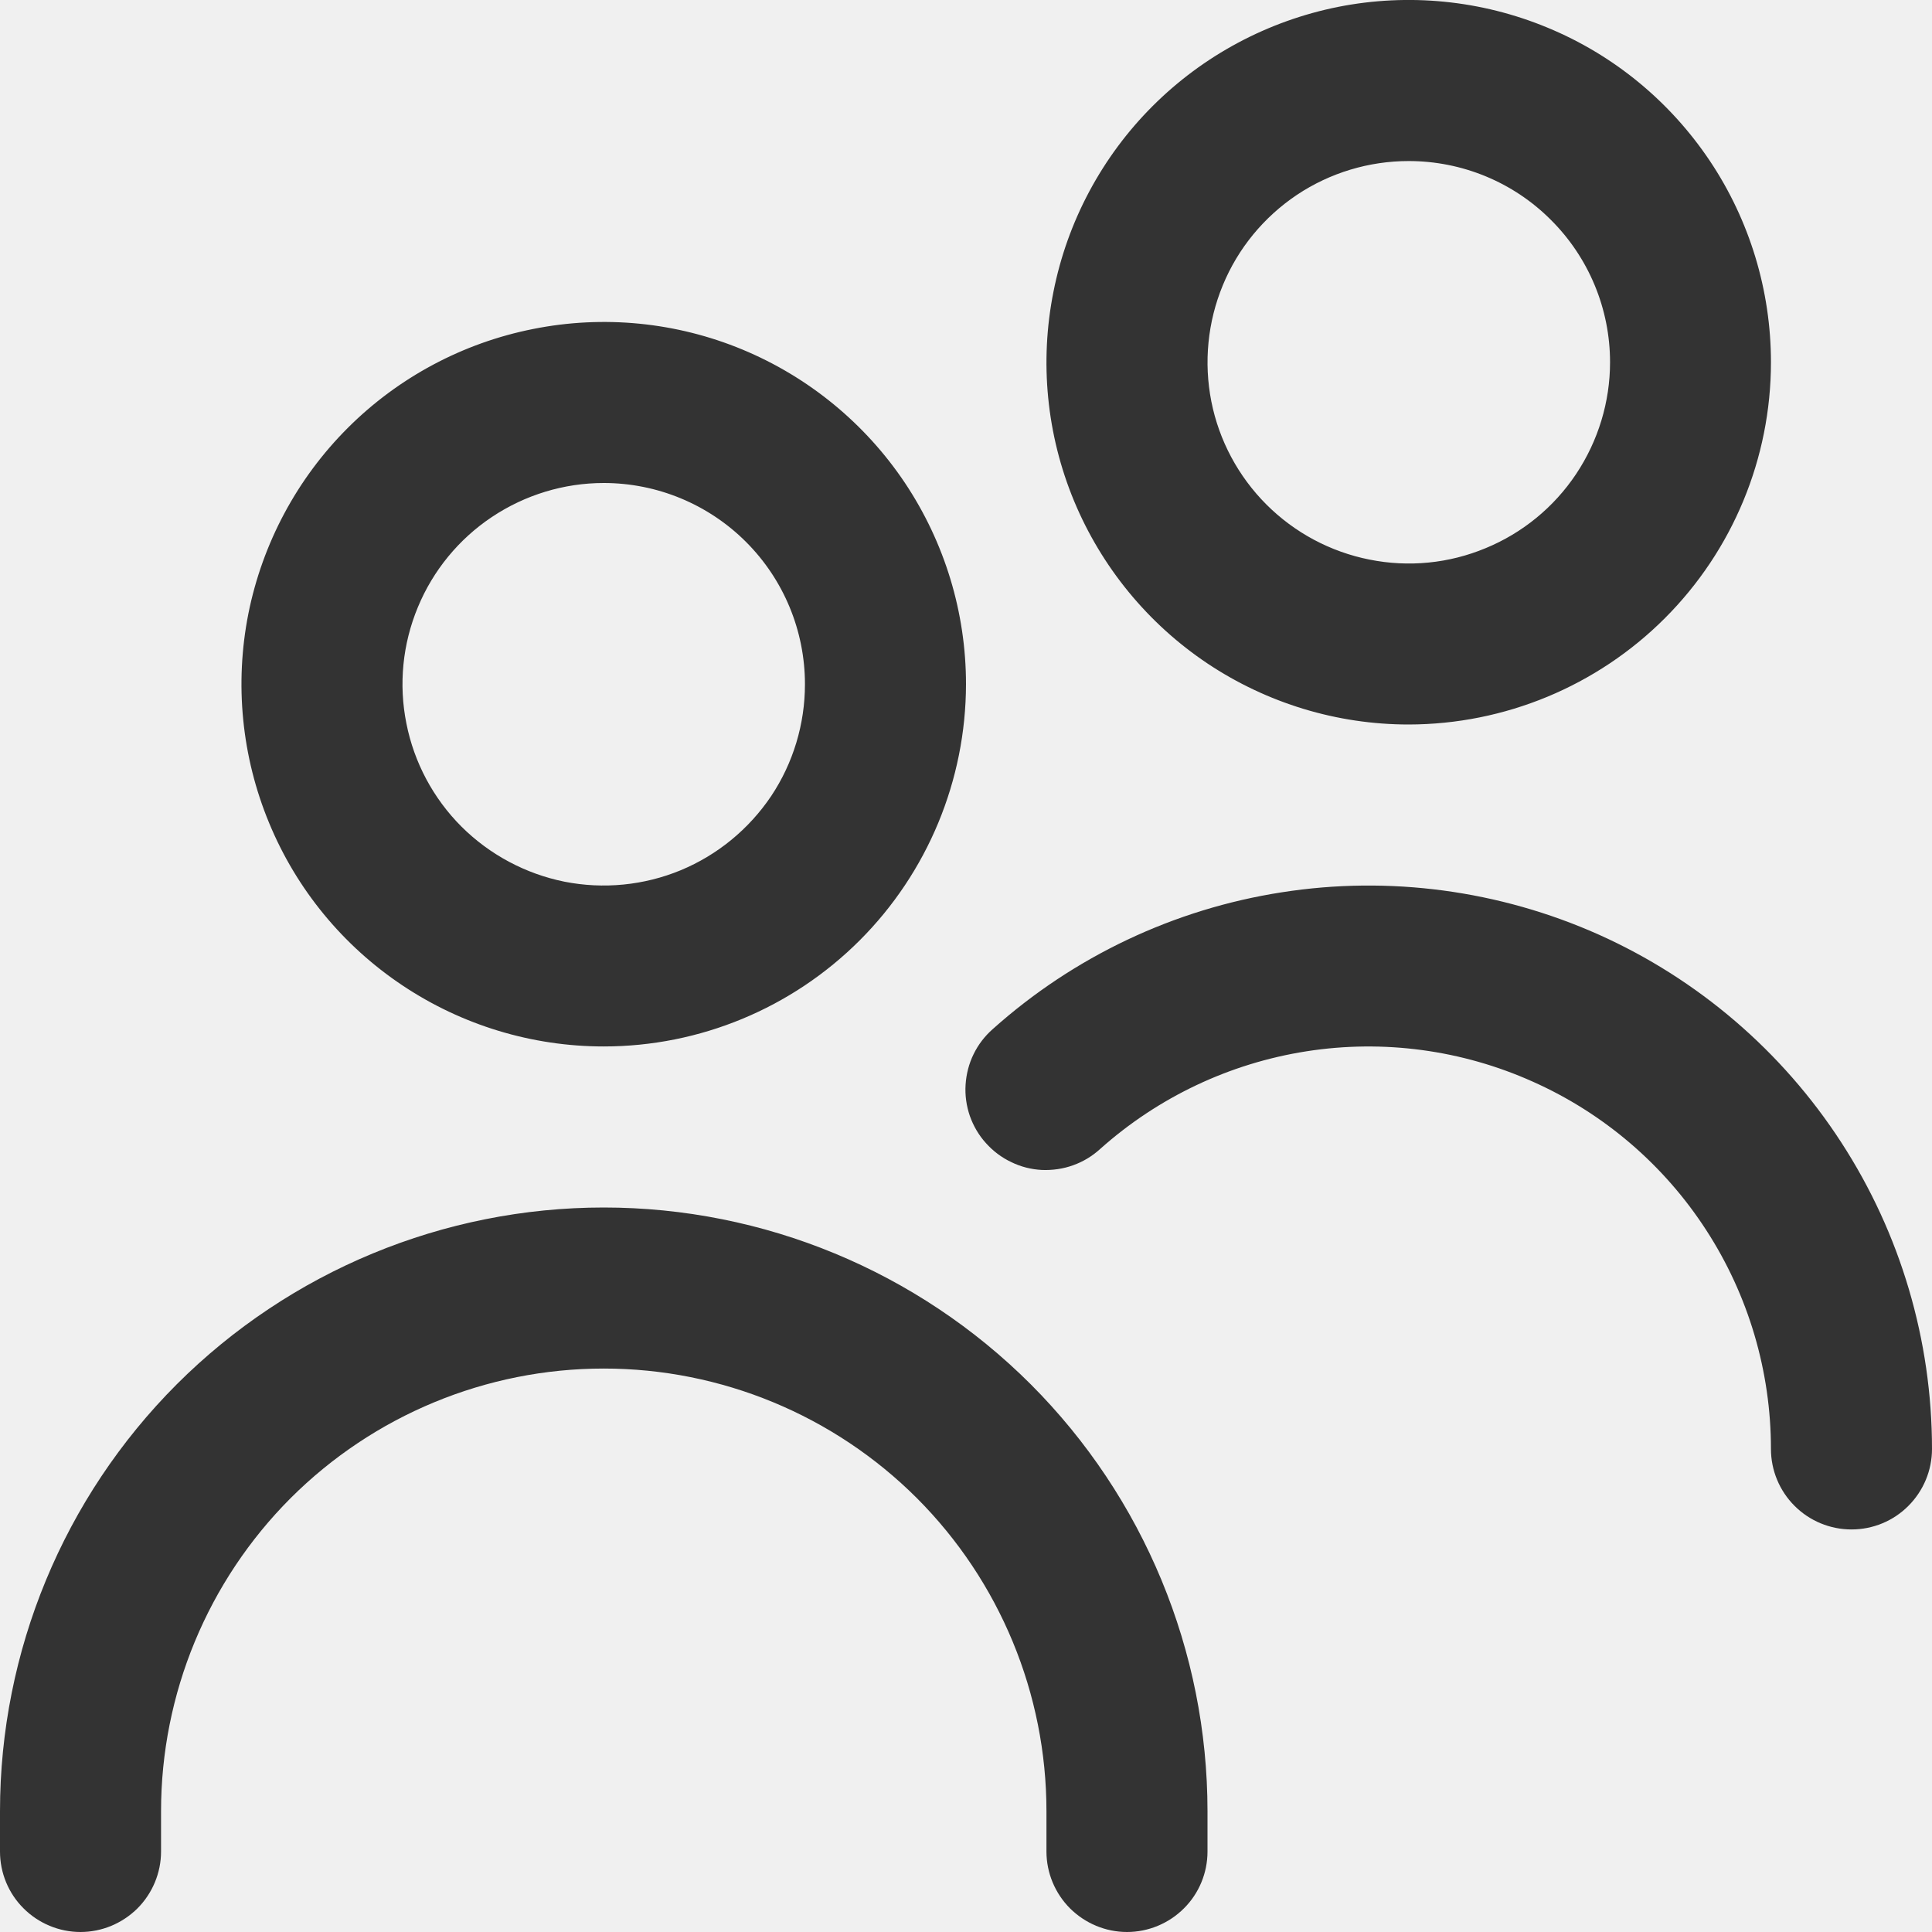
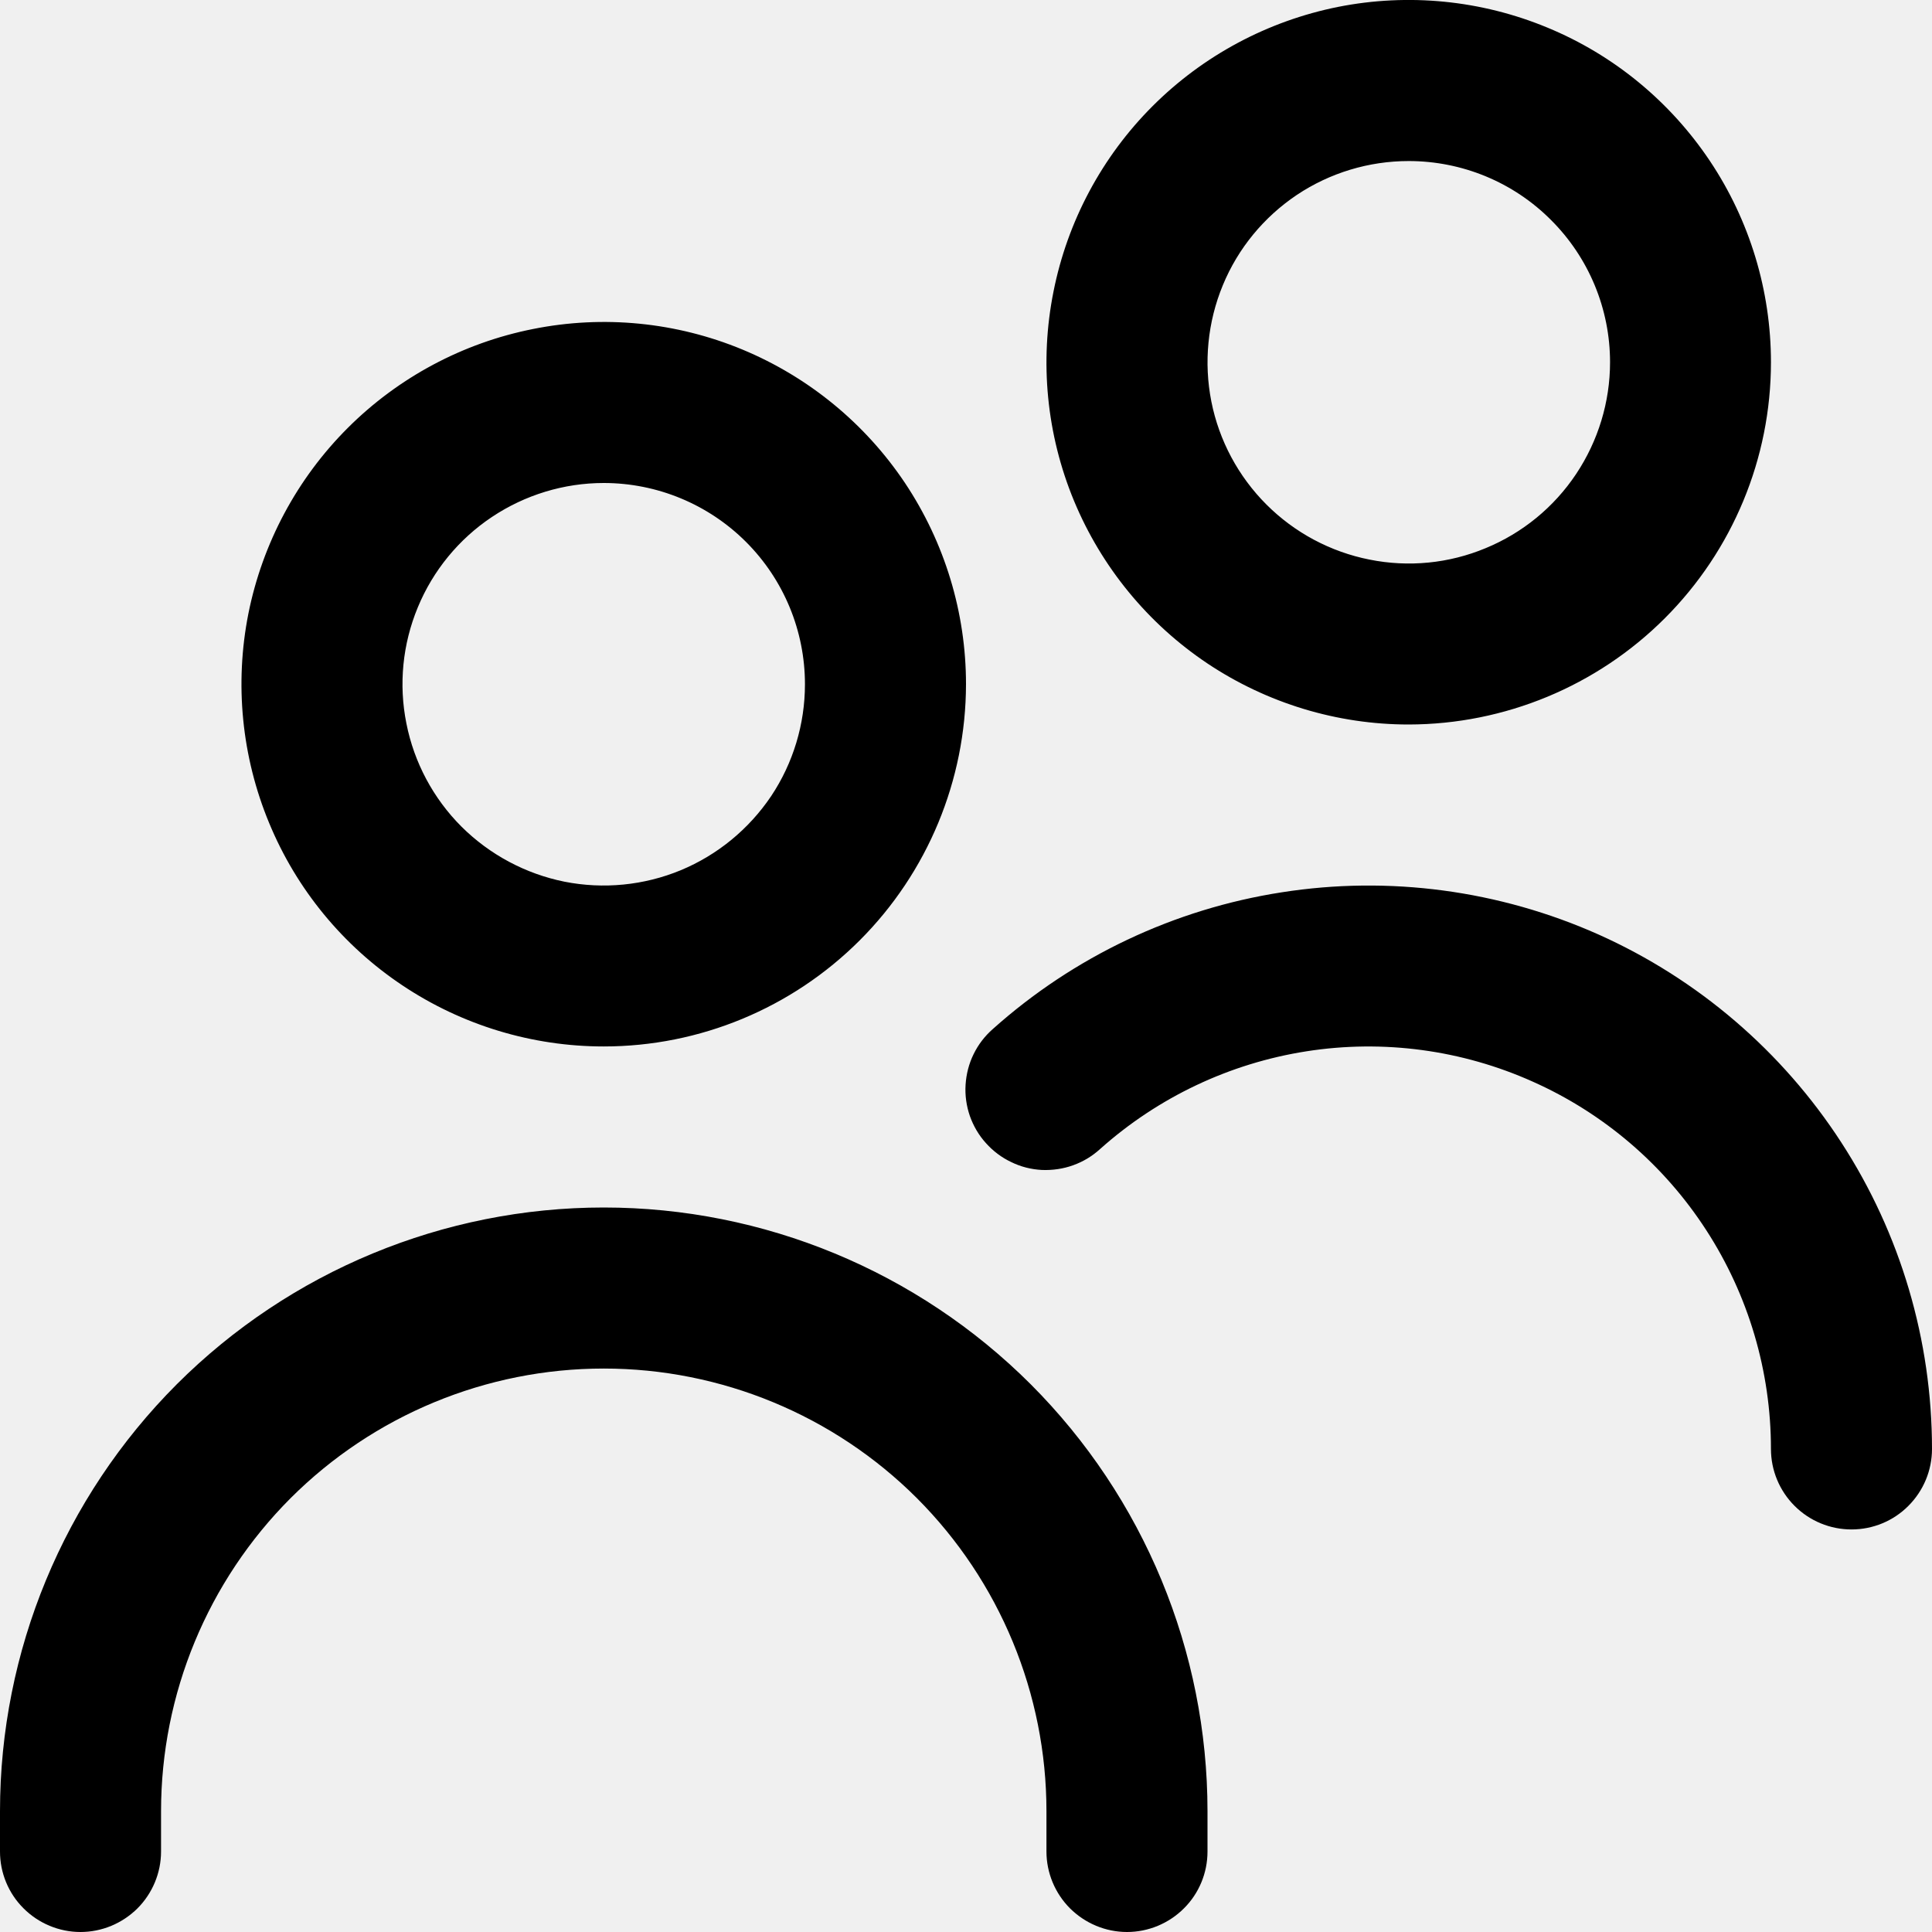
<svg xmlns="http://www.w3.org/2000/svg" width="14" height="14" viewBox="0 0 14 14" fill="none">
  <g clip-path="url(#clip0_345_2561)">
-     <path d="M4.375 7.583C3.856 7.583 3.348 7.429 2.917 7.141C2.485 6.853 2.148 6.443 1.95 5.963C1.751 5.483 1.699 4.955 1.8 4.446C1.902 3.937 2.152 3.469 2.519 3.102C2.886 2.735 3.354 2.485 3.863 2.384C4.372 2.282 4.9 2.334 5.38 2.533C5.859 2.732 6.269 3.068 6.558 3.5C6.846 3.932 7 4.439 7 4.958C6.999 5.654 6.722 6.322 6.23 6.814C5.738 7.306 5.071 7.583 4.375 7.583ZM4.375 3.5C4.087 3.5 3.805 3.586 3.565 3.746C3.325 3.906 3.138 4.134 3.028 4.4C2.917 4.667 2.888 4.96 2.945 5.243C3.001 5.526 3.14 5.786 3.344 5.99C3.548 6.193 3.808 6.332 4.09 6.389C4.373 6.445 4.667 6.416 4.933 6.306C5.2 6.195 5.427 6.008 5.588 5.769C5.748 5.529 5.833 5.247 5.833 4.958C5.833 4.572 5.68 4.201 5.406 3.927C5.133 3.654 4.762 3.5 4.375 3.5ZM8.75 13.417V13.125C8.75 11.965 8.289 10.852 7.469 10.031C6.648 9.211 5.535 8.75 4.375 8.75C3.215 8.75 2.102 9.211 1.281 10.031C0.461 10.852 0 11.965 0 13.125L0 13.417C0 13.571 0.061 13.72 0.171 13.829C0.28 13.938 0.429 14 0.583 14C0.738 14 0.886 13.938 0.996 13.829C1.105 13.72 1.167 13.571 1.167 13.417V13.125C1.167 12.274 1.505 11.458 2.106 10.856C2.708 10.255 3.524 9.917 4.375 9.917C5.226 9.917 6.042 10.255 6.644 10.856C7.245 11.458 7.583 12.274 7.583 13.125V13.417C7.583 13.571 7.645 13.72 7.754 13.829C7.864 13.938 8.012 14 8.167 14C8.321 14 8.47 13.938 8.579 13.829C8.689 13.72 8.75 13.571 8.75 13.417ZM14 10.5C14 9.712 13.772 8.94 13.343 8.279C12.914 7.617 12.303 7.094 11.584 6.772C10.864 6.451 10.066 6.344 9.288 6.466C8.509 6.587 7.782 6.931 7.194 7.457C7.136 7.508 7.089 7.569 7.055 7.639C7.021 7.708 7.002 7.783 6.997 7.86C6.992 7.937 7.003 8.014 7.028 8.087C7.054 8.16 7.093 8.227 7.145 8.284C7.196 8.341 7.258 8.388 7.328 8.421C7.397 8.455 7.473 8.474 7.55 8.478C7.627 8.481 7.704 8.47 7.776 8.444C7.849 8.418 7.915 8.378 7.972 8.326C8.392 7.951 8.911 7.705 9.468 7.618C10.024 7.531 10.594 7.608 11.107 7.838C11.621 8.067 12.058 8.441 12.364 8.914C12.67 9.386 12.833 9.937 12.833 10.5C12.833 10.655 12.895 10.803 13.004 10.912C13.114 11.022 13.262 11.083 13.417 11.083C13.571 11.083 13.72 11.022 13.829 10.912C13.938 10.803 14 10.655 14 10.5ZM10.208 5.25C9.689 5.25 9.182 5.096 8.75 4.808C8.318 4.519 7.982 4.109 7.783 3.63C7.584 3.15 7.532 2.622 7.634 2.113C7.735 1.604 7.985 1.136 8.352 0.769C8.719 0.402 9.187 0.152 9.696 0.05C10.205 -0.051 10.733 0.001 11.213 0.2C11.693 0.398 12.102 0.735 12.391 1.167C12.679 1.598 12.833 2.106 12.833 2.625C12.833 3.321 12.556 3.988 12.064 4.48C11.572 4.972 10.904 5.249 10.208 5.25ZM10.208 1.167C9.92 1.167 9.638 1.252 9.398 1.412C9.158 1.573 8.971 1.8 8.861 2.067C8.751 2.333 8.722 2.627 8.778 2.91C8.834 3.192 8.973 3.452 9.177 3.656C9.381 3.86 9.641 3.999 9.924 4.055C10.207 4.112 10.5 4.083 10.766 3.972C11.033 3.862 11.261 3.675 11.421 3.435C11.581 3.195 11.667 2.913 11.667 2.625C11.667 2.238 11.513 1.867 11.239 1.594C10.966 1.32 10.595 1.167 10.208 1.167Z" fill="#333333" />
+     <path d="M4.375 7.583C3.856 7.583 3.348 7.429 2.917 7.141C2.485 6.853 2.148 6.443 1.95 5.963C1.751 5.483 1.699 4.955 1.8 4.446C1.902 3.937 2.152 3.469 2.519 3.102C2.886 2.735 3.354 2.485 3.863 2.384C4.372 2.282 4.9 2.334 5.38 2.533C5.859 2.732 6.269 3.068 6.558 3.5C6.846 3.932 7 4.439 7 4.958C6.999 5.654 6.722 6.322 6.23 6.814C5.738 7.306 5.071 7.583 4.375 7.583ZM4.375 3.5C4.087 3.5 3.805 3.586 3.565 3.746C3.325 3.906 3.138 4.134 3.028 4.4C2.917 4.667 2.888 4.96 2.945 5.243C3.001 5.526 3.14 5.786 3.344 5.99C3.548 6.193 3.808 6.332 4.09 6.389C4.373 6.445 4.667 6.416 4.933 6.306C5.2 6.195 5.427 6.008 5.588 5.769C5.748 5.529 5.833 5.247 5.833 4.958C5.833 4.572 5.68 4.201 5.406 3.927C5.133 3.654 4.762 3.5 4.375 3.5ZM8.75 13.417V13.125C8.75 11.965 8.289 10.852 7.469 10.031C6.648 9.211 5.535 8.75 4.375 8.75C3.215 8.75 2.102 9.211 1.281 10.031C0.461 10.852 0 11.965 0 13.125L0 13.417C0 13.571 0.061 13.72 0.171 13.829C0.28 13.938 0.429 14 0.583 14C0.738 14 0.886 13.938 0.996 13.829C1.105 13.72 1.167 13.571 1.167 13.417V13.125C1.167 12.274 1.505 11.458 2.106 10.856C2.708 10.255 3.524 9.917 4.375 9.917C5.226 9.917 6.042 10.255 6.644 10.856C7.245 11.458 7.583 12.274 7.583 13.125V13.417C7.583 13.571 7.645 13.72 7.754 13.829C7.864 13.938 8.012 14 8.167 14C8.321 14 8.47 13.938 8.579 13.829C8.689 13.72 8.75 13.571 8.75 13.417ZM14 10.5C14 9.712 13.772 8.94 13.343 8.279C12.914 7.617 12.303 7.094 11.584 6.772C10.864 6.451 10.066 6.344 9.288 6.466C8.509 6.587 7.782 6.931 7.194 7.457C7.136 7.508 7.089 7.569 7.055 7.639C7.021 7.708 7.002 7.783 6.997 7.86C6.992 7.937 7.003 8.014 7.028 8.087C7.054 8.16 7.093 8.227 7.145 8.284C7.196 8.341 7.258 8.388 7.328 8.421C7.397 8.455 7.473 8.474 7.55 8.478C7.627 8.481 7.704 8.47 7.776 8.444C7.849 8.418 7.915 8.378 7.972 8.326C8.392 7.951 8.911 7.705 9.468 7.618C10.024 7.531 10.594 7.608 11.107 7.838C11.621 8.067 12.058 8.441 12.364 8.914C12.67 9.386 12.833 9.937 12.833 10.5C12.833 10.655 12.895 10.803 13.004 10.912C13.114 11.022 13.262 11.083 13.417 11.083C13.571 11.083 13.72 11.022 13.829 10.912C13.938 10.803 14 10.655 14 10.5ZM10.208 5.25C9.689 5.25 9.182 5.096 8.75 4.808C8.318 4.519 7.982 4.109 7.783 3.63C7.584 3.15 7.532 2.622 7.634 2.113C7.735 1.604 7.985 1.136 8.352 0.769C8.719 0.402 9.187 0.152 9.696 0.05C10.205 -0.051 10.733 0.001 11.213 0.2C11.693 0.398 12.102 0.735 12.391 1.167C12.679 1.598 12.833 2.106 12.833 2.625C12.833 3.321 12.556 3.988 12.064 4.48C11.572 4.972 10.904 5.249 10.208 5.25ZM10.208 1.167C9.92 1.167 9.638 1.252 9.398 1.412C9.158 1.573 8.971 1.8 8.861 2.067C8.751 2.333 8.722 2.627 8.778 2.91C8.834 3.192 8.973 3.452 9.177 3.656C9.381 3.86 9.641 3.999 9.924 4.055C10.207 4.112 10.5 4.083 10.766 3.972C11.033 3.862 11.261 3.675 11.421 3.435C11.581 3.195 11.667 2.913 11.667 2.625C11.667 2.238 11.513 1.867 11.239 1.594C10.966 1.32 10.595 1.167 10.208 1.167Z" fill="currentColor" />
  </g>
  <defs>
    <clipPath id="clip0_345_2561">
      <rect width="14" height="14" fill="white" />
    </clipPath>
  </defs>
</svg>
